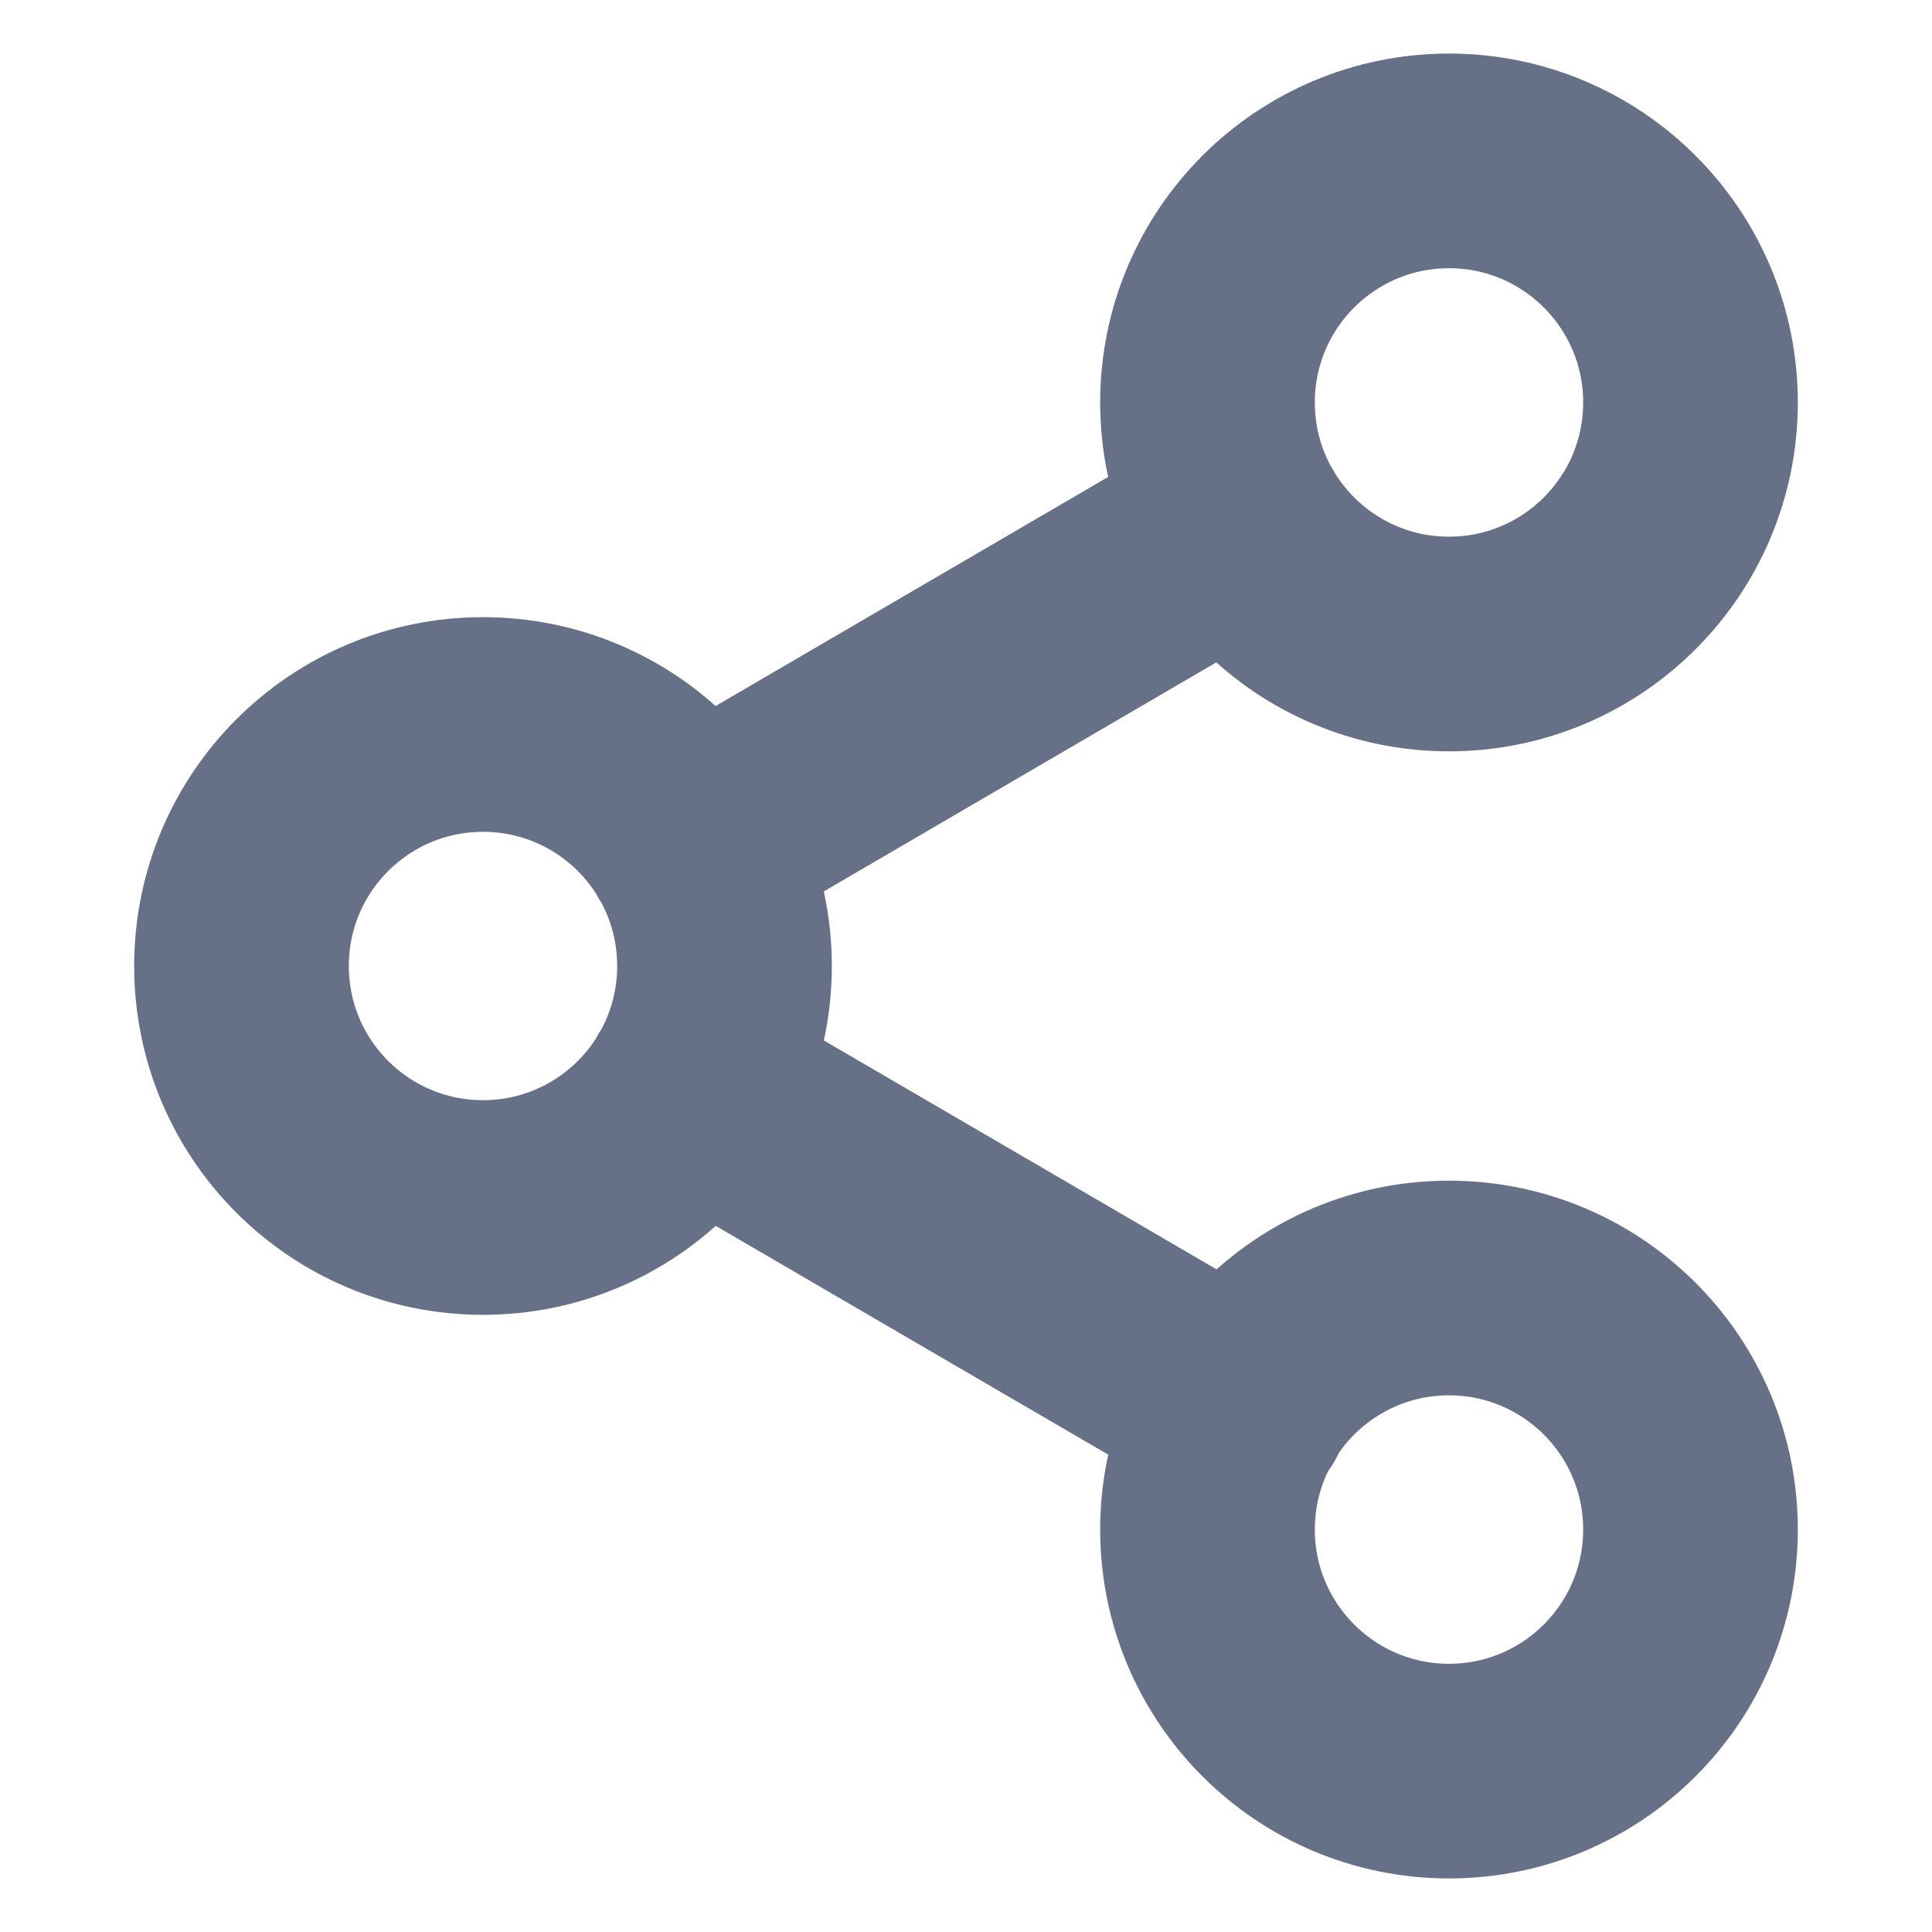
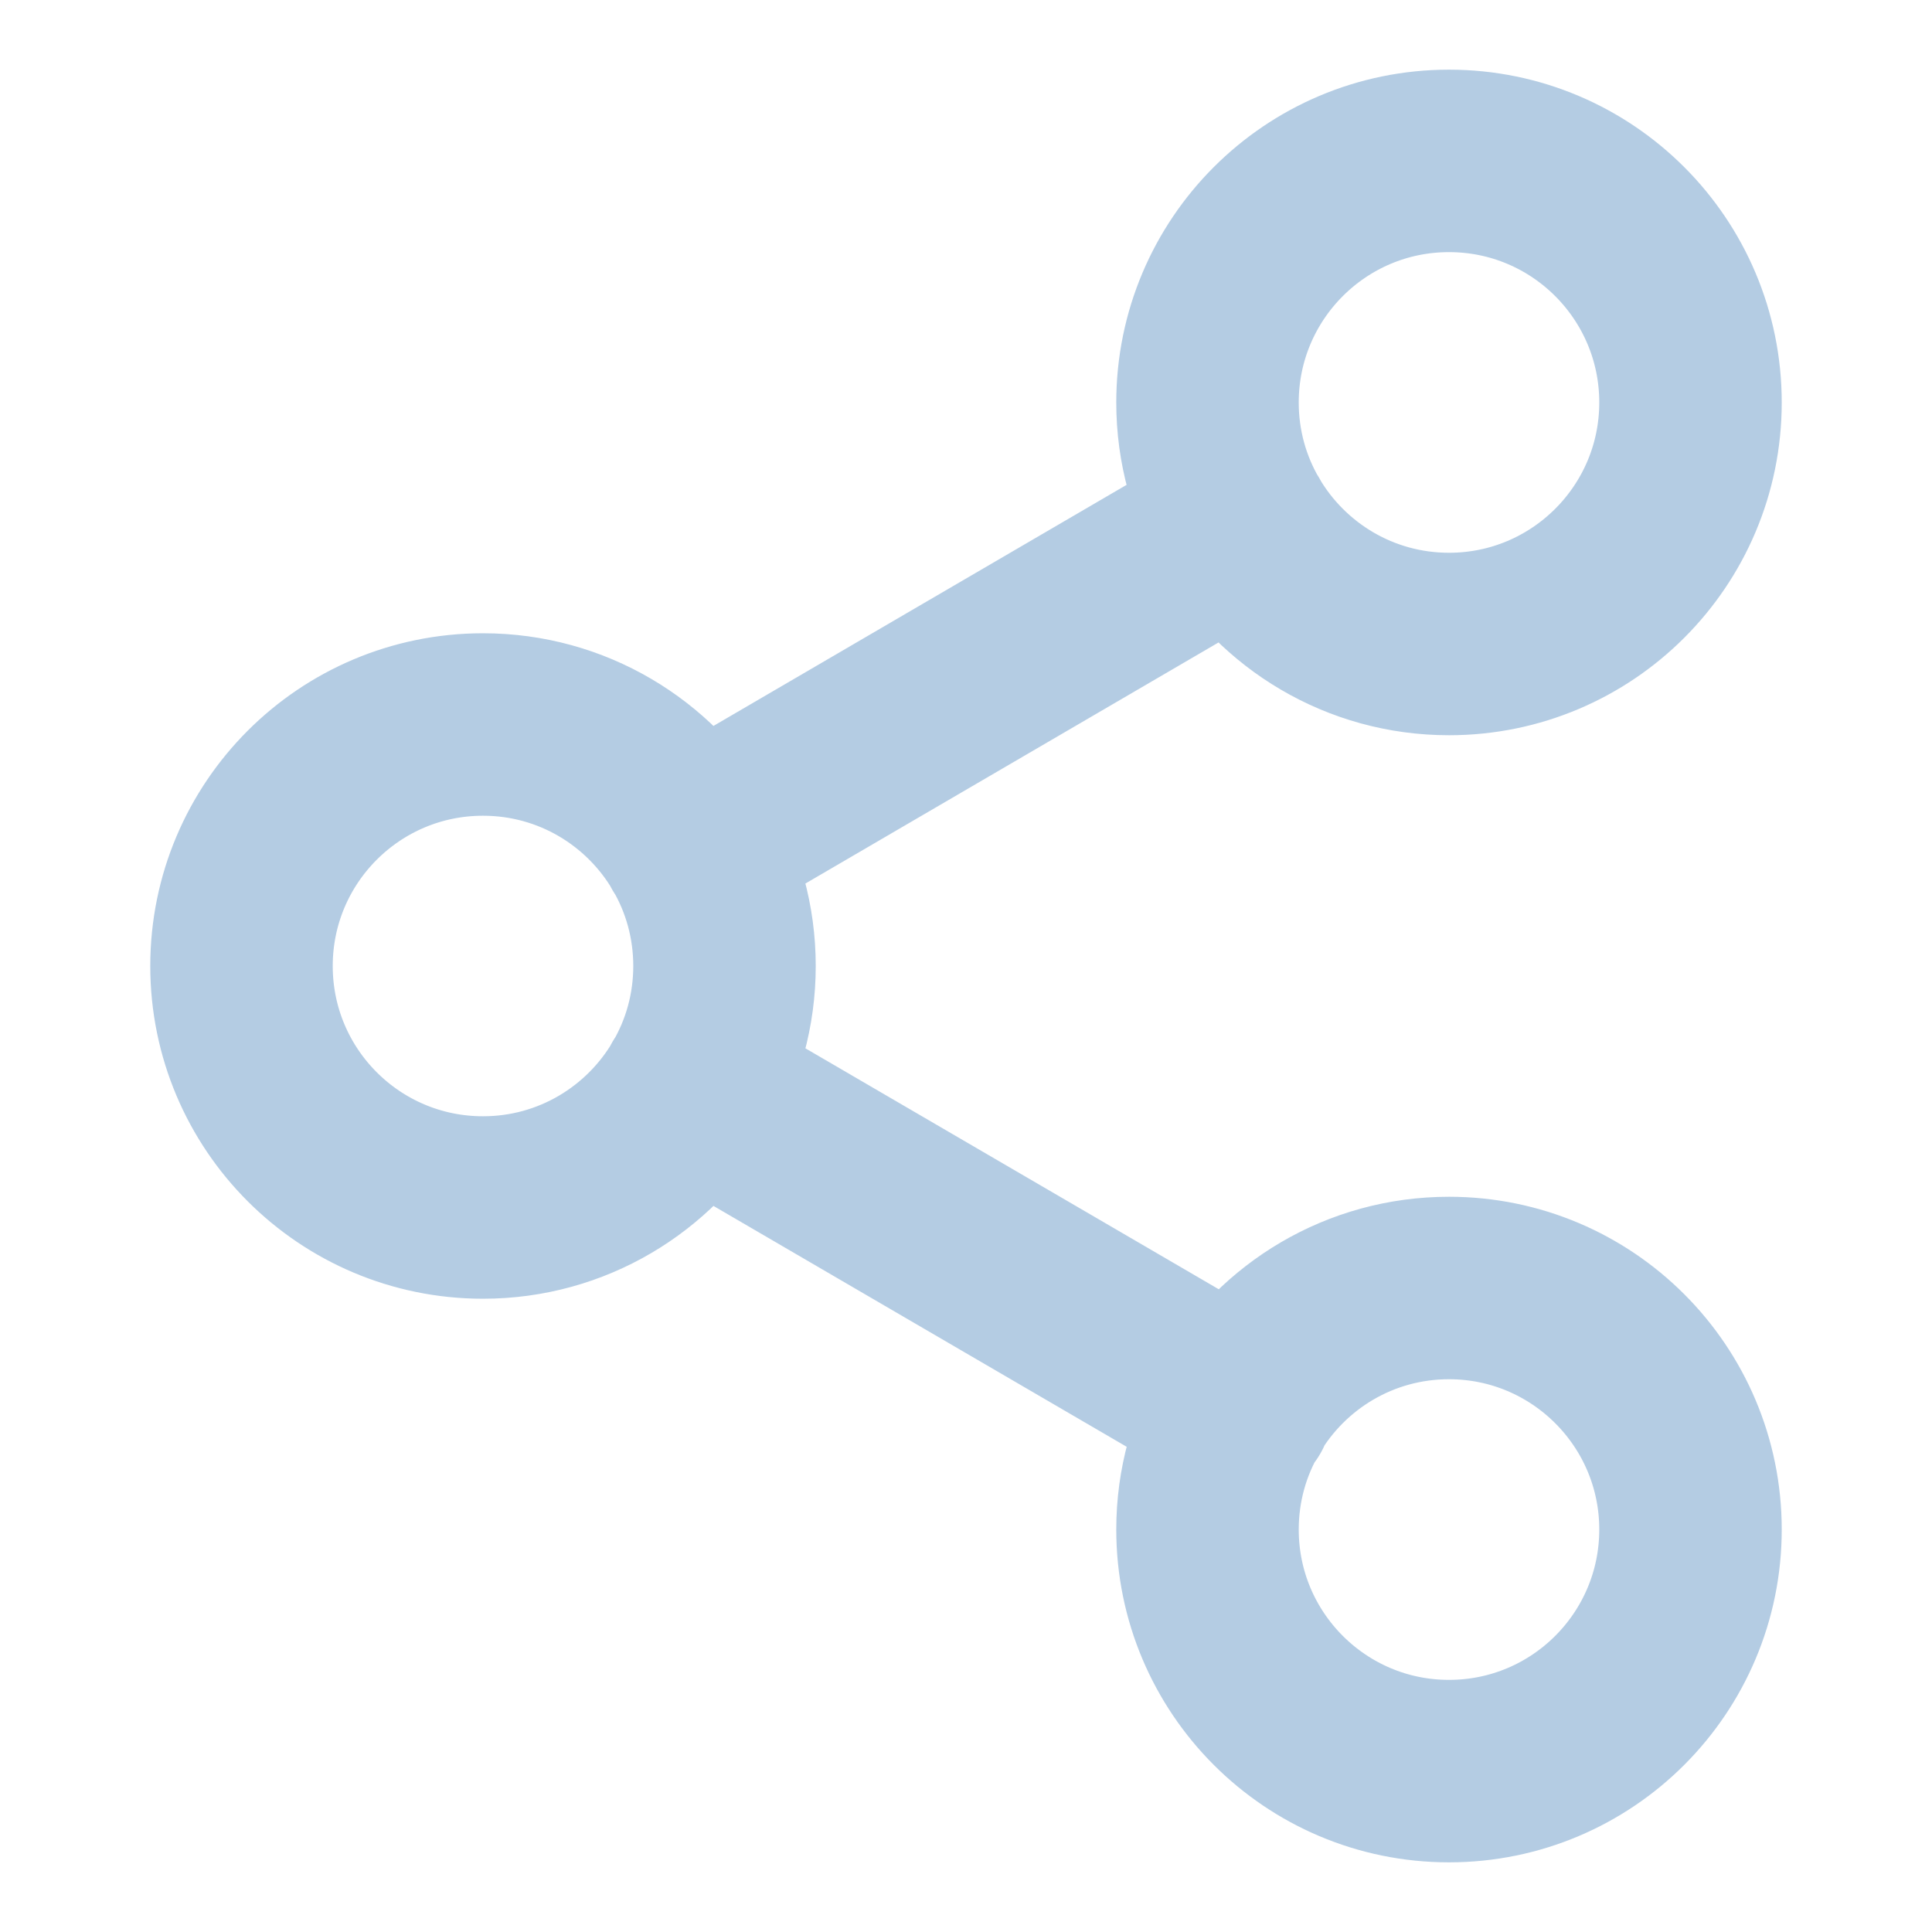
<svg xmlns="http://www.w3.org/2000/svg" width="18" height="18" viewBox="0 0 18 18" fill="none">
-   <path d="M6.442 10.132L11.565 13.118M11.557 4.882L6.442 7.867M15.75 3.75C15.75 4.992 14.743 6 13.5 6C12.257 6 11.25 4.992 11.25 3.75C11.25 2.507 12.257 1.499 13.5 1.499C14.743 1.499 15.75 2.507 15.75 3.75ZM6.75 9C6.75 10.243 5.743 11.25 4.5 11.25C3.257 11.25 2.25 10.243 2.25 9C2.25 7.757 3.257 6.75 4.5 6.75C5.743 6.75 6.75 7.757 6.75 9ZM15.75 14.25C15.75 15.493 14.743 16.501 13.5 16.501C12.257 16.501 11.25 15.493 11.25 14.25C11.25 13.008 12.257 12 13.5 12C14.743 12 15.75 13.008 15.75 14.25Z" stroke="#667187" stroke-width="2" stroke-linecap="round" />
+   <path d="M6.442 10.132L6.444 10.133M6.444 10.133L11.558 13.114M6.444 10.133C6.639 9.801 6.75 9.413 6.75 9C6.75 8.587 6.639 8.199 6.444 7.866M6.444 10.133C6.054 10.801 5.329 11.25 4.5 11.25C3.257 11.25 2.25 10.243 2.25 9C2.25 7.757 3.257 6.75 4.5 6.75C5.329 6.75 6.054 7.198 6.444 7.866M11.558 13.114L11.565 13.118M11.558 13.114C11.362 13.447 11.25 13.836 11.25 14.25C11.25 15.493 12.257 16.501 13.5 16.501C14.743 16.501 15.75 15.493 15.75 14.25C15.75 13.008 14.743 12 13.5 12C12.672 12 11.948 12.447 11.558 13.114ZM11.557 4.882L11.556 4.883M11.556 4.883L6.444 7.866M11.556 4.883C11.946 5.551 12.671 6 13.5 6C14.743 6 15.75 4.992 15.75 3.75C15.75 2.507 14.743 1.499 13.5 1.499C12.257 1.499 11.25 2.507 11.25 3.75C11.25 4.163 11.361 4.55 11.556 4.883ZM6.444 7.866L6.442 7.867" stroke-width="1.7" stroke-linecap="round" stroke="#B4CCE3" />
</svg>
